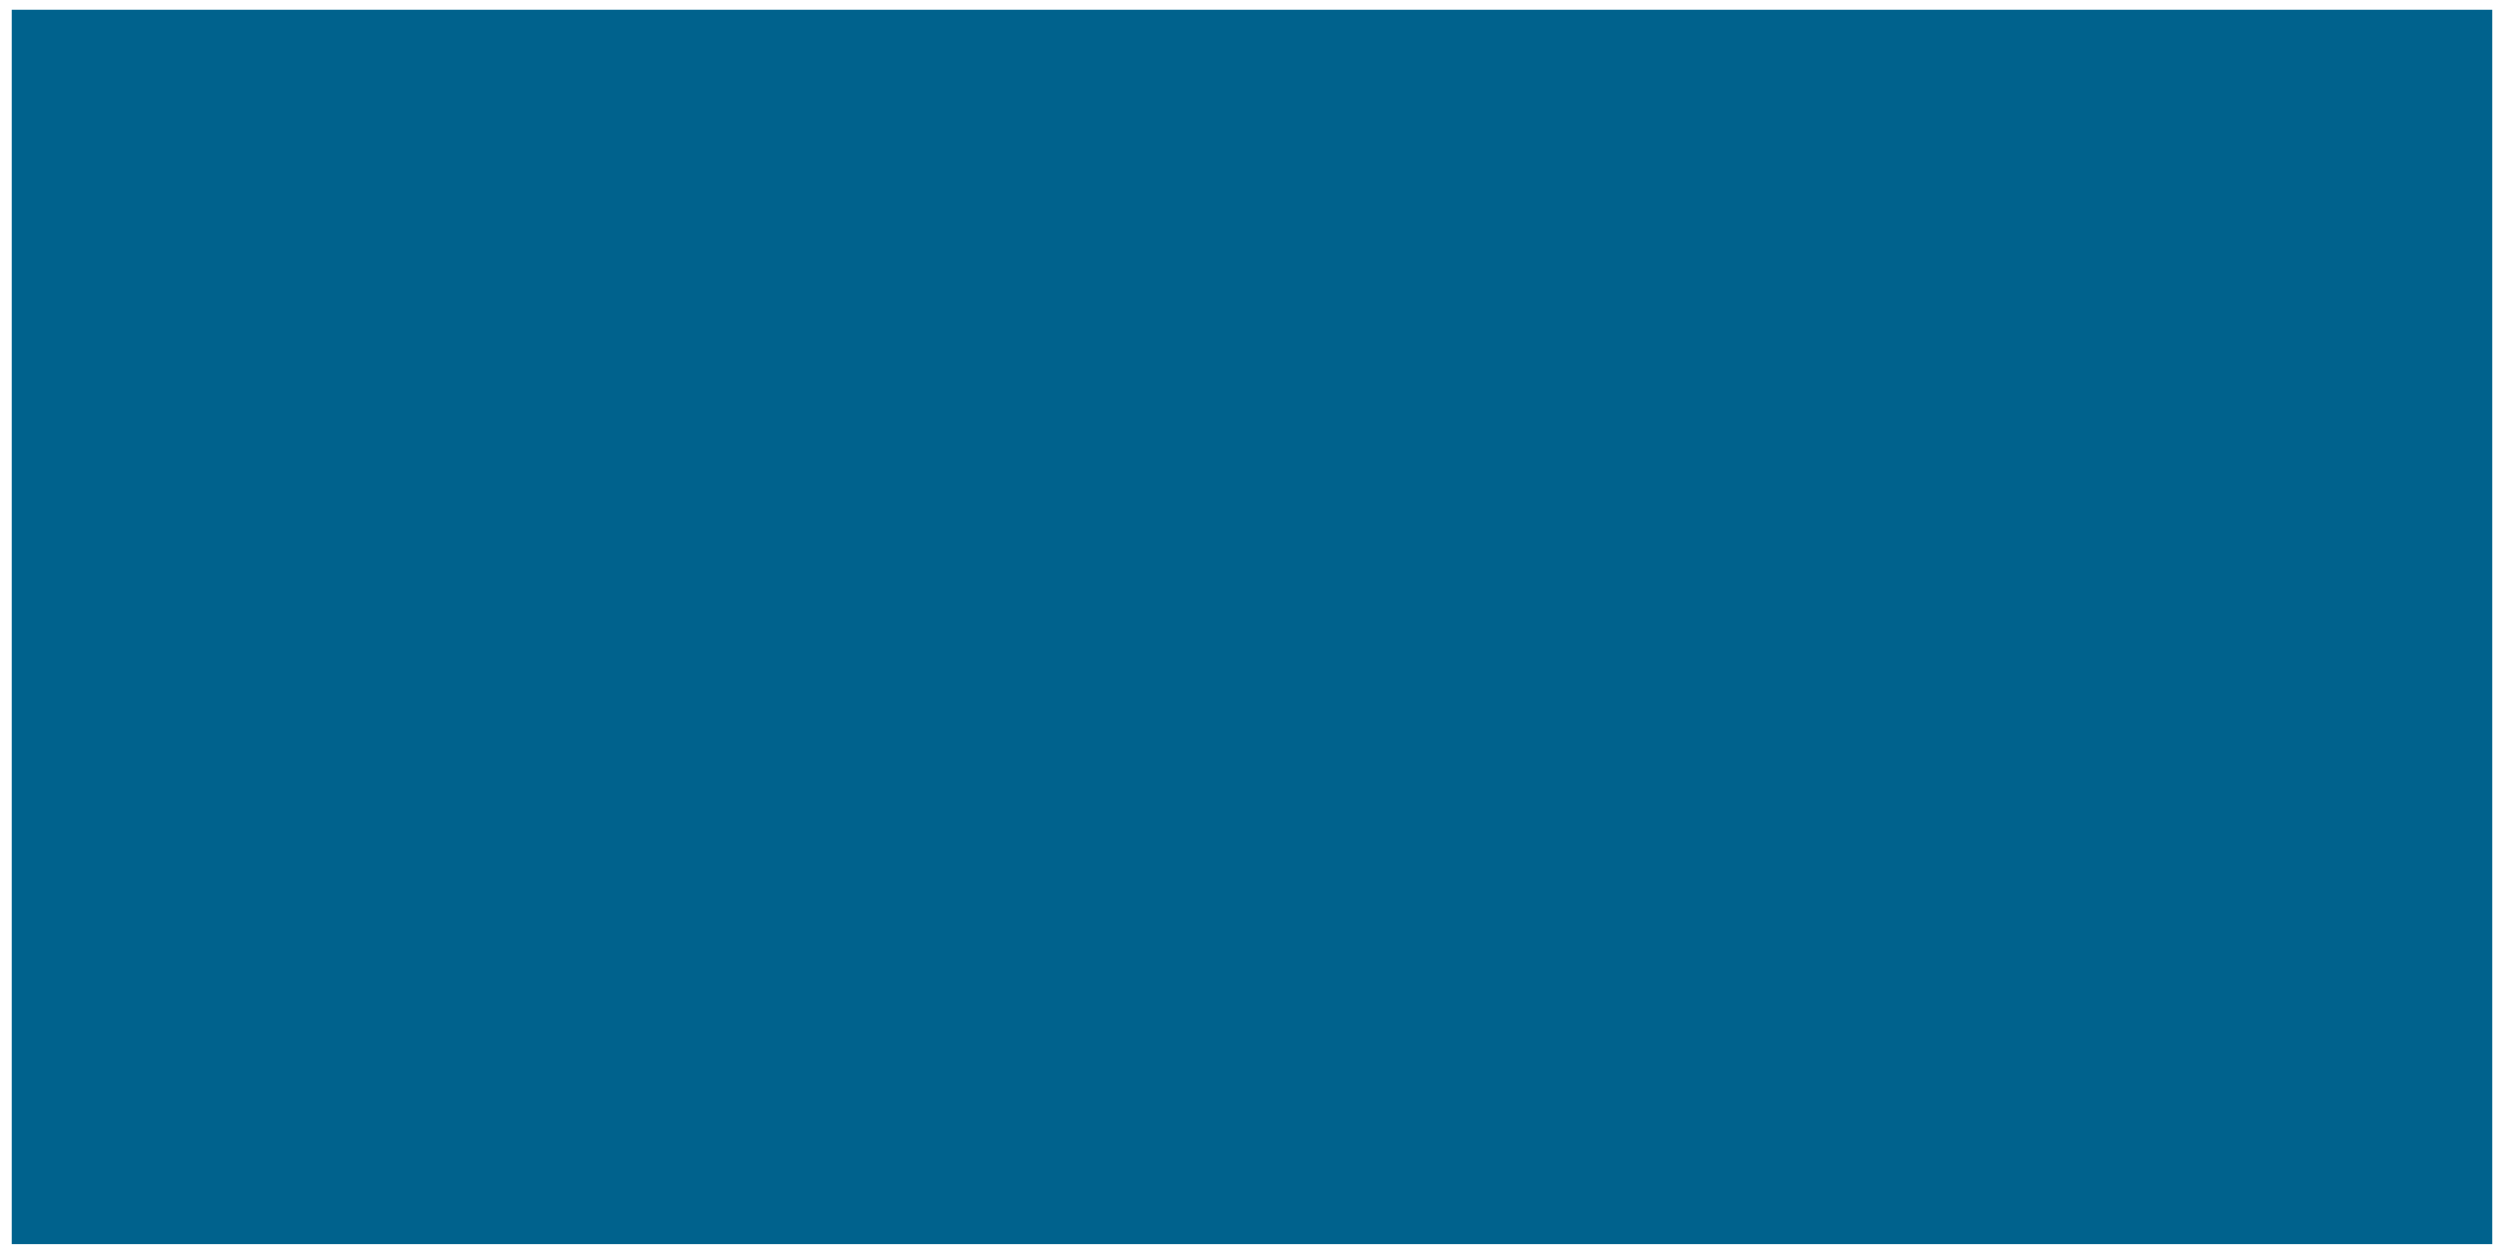
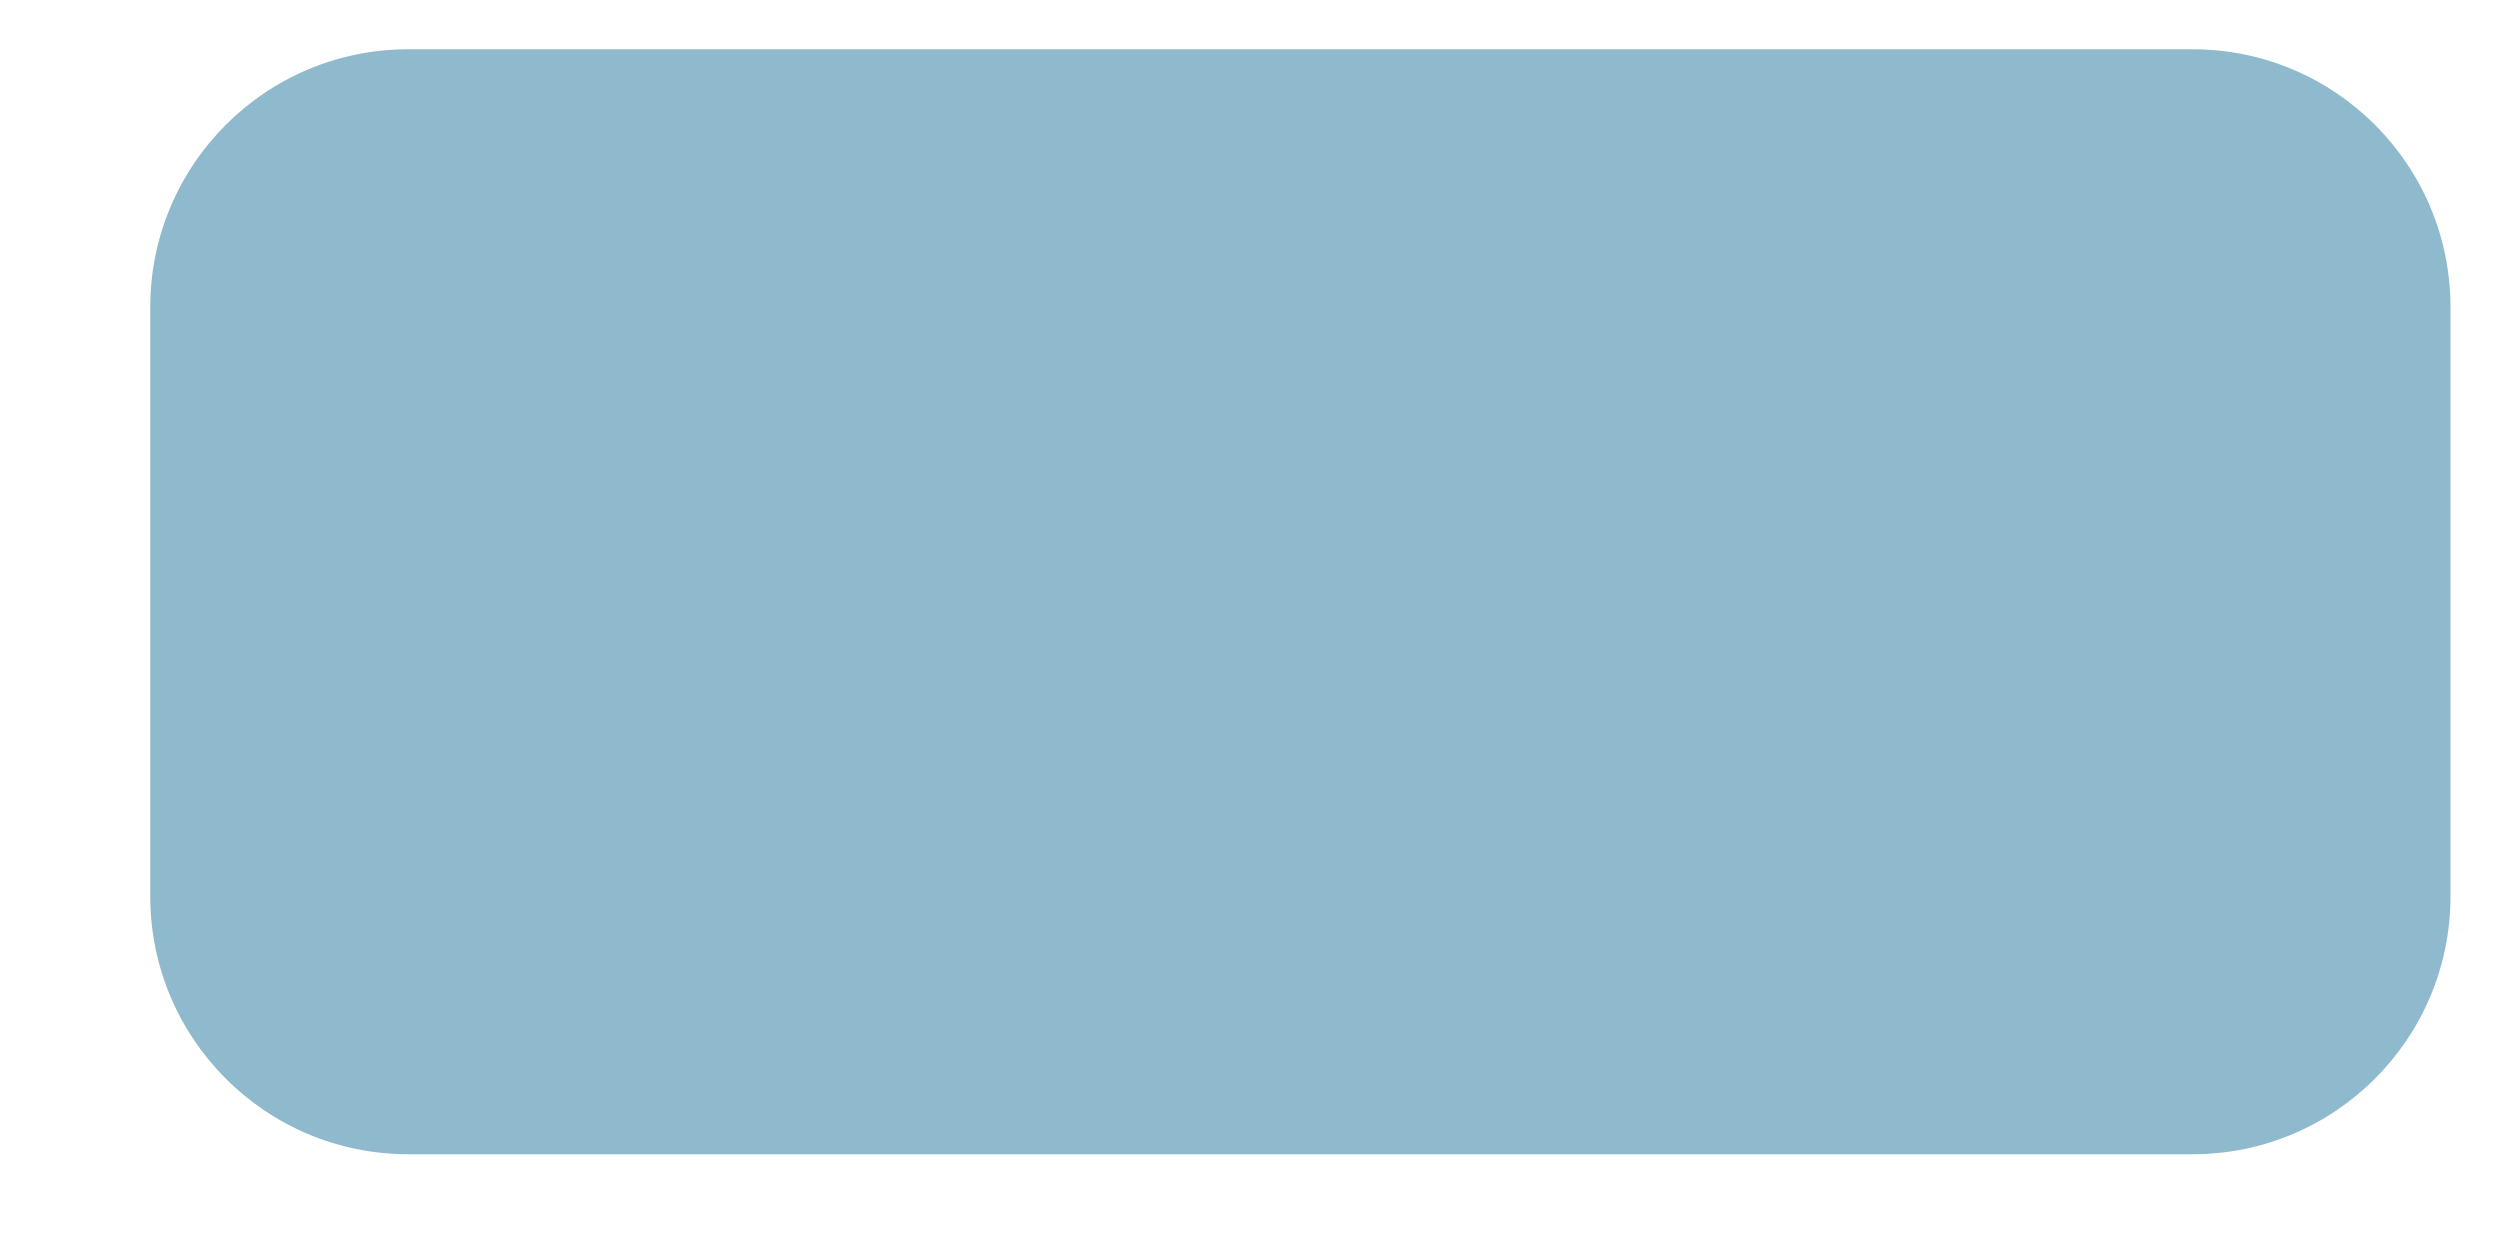
<svg xmlns="http://www.w3.org/2000/svg" width="20mm" height="10mm" viewBox="0 0 20 10" version="1.1" id="svg890">
  <defs id="defs884" />
  <g id="layer1" transform="translate(0,-287)">
    <g aria-label="rst" style="font-style:normal;font-weight:normal;font-size:6.296px;line-height:1.25;font-family:sans-serif;letter-spacing:0px;word-spacing:0px;fill:#000000;fill-opacity:1;stroke:none;stroke-width:0.157" id="text1460">
-       <rect style="fill:#00628d;fill-opacity:1;stroke:none;stroke-width:0.085;stroke-linejoin:round;stroke-miterlimit:4;stroke-dasharray:none;stroke-opacity:1" id="rect1582" width="19.844" height="9.875" x="0.094" y="287.078" />
+       <rect style="fill:#00628d;fill-opacity:0.438;stroke:none;stroke-width:0.082;stroke-linejoin:round;stroke-miterlimit:4;stroke-dasharray:none;stroke-opacity:1" id="rect1582" width="18.402" height="8.84" x="1.202" y="287.394" ry="2.064" />
    </g>
  </g>
</svg>
